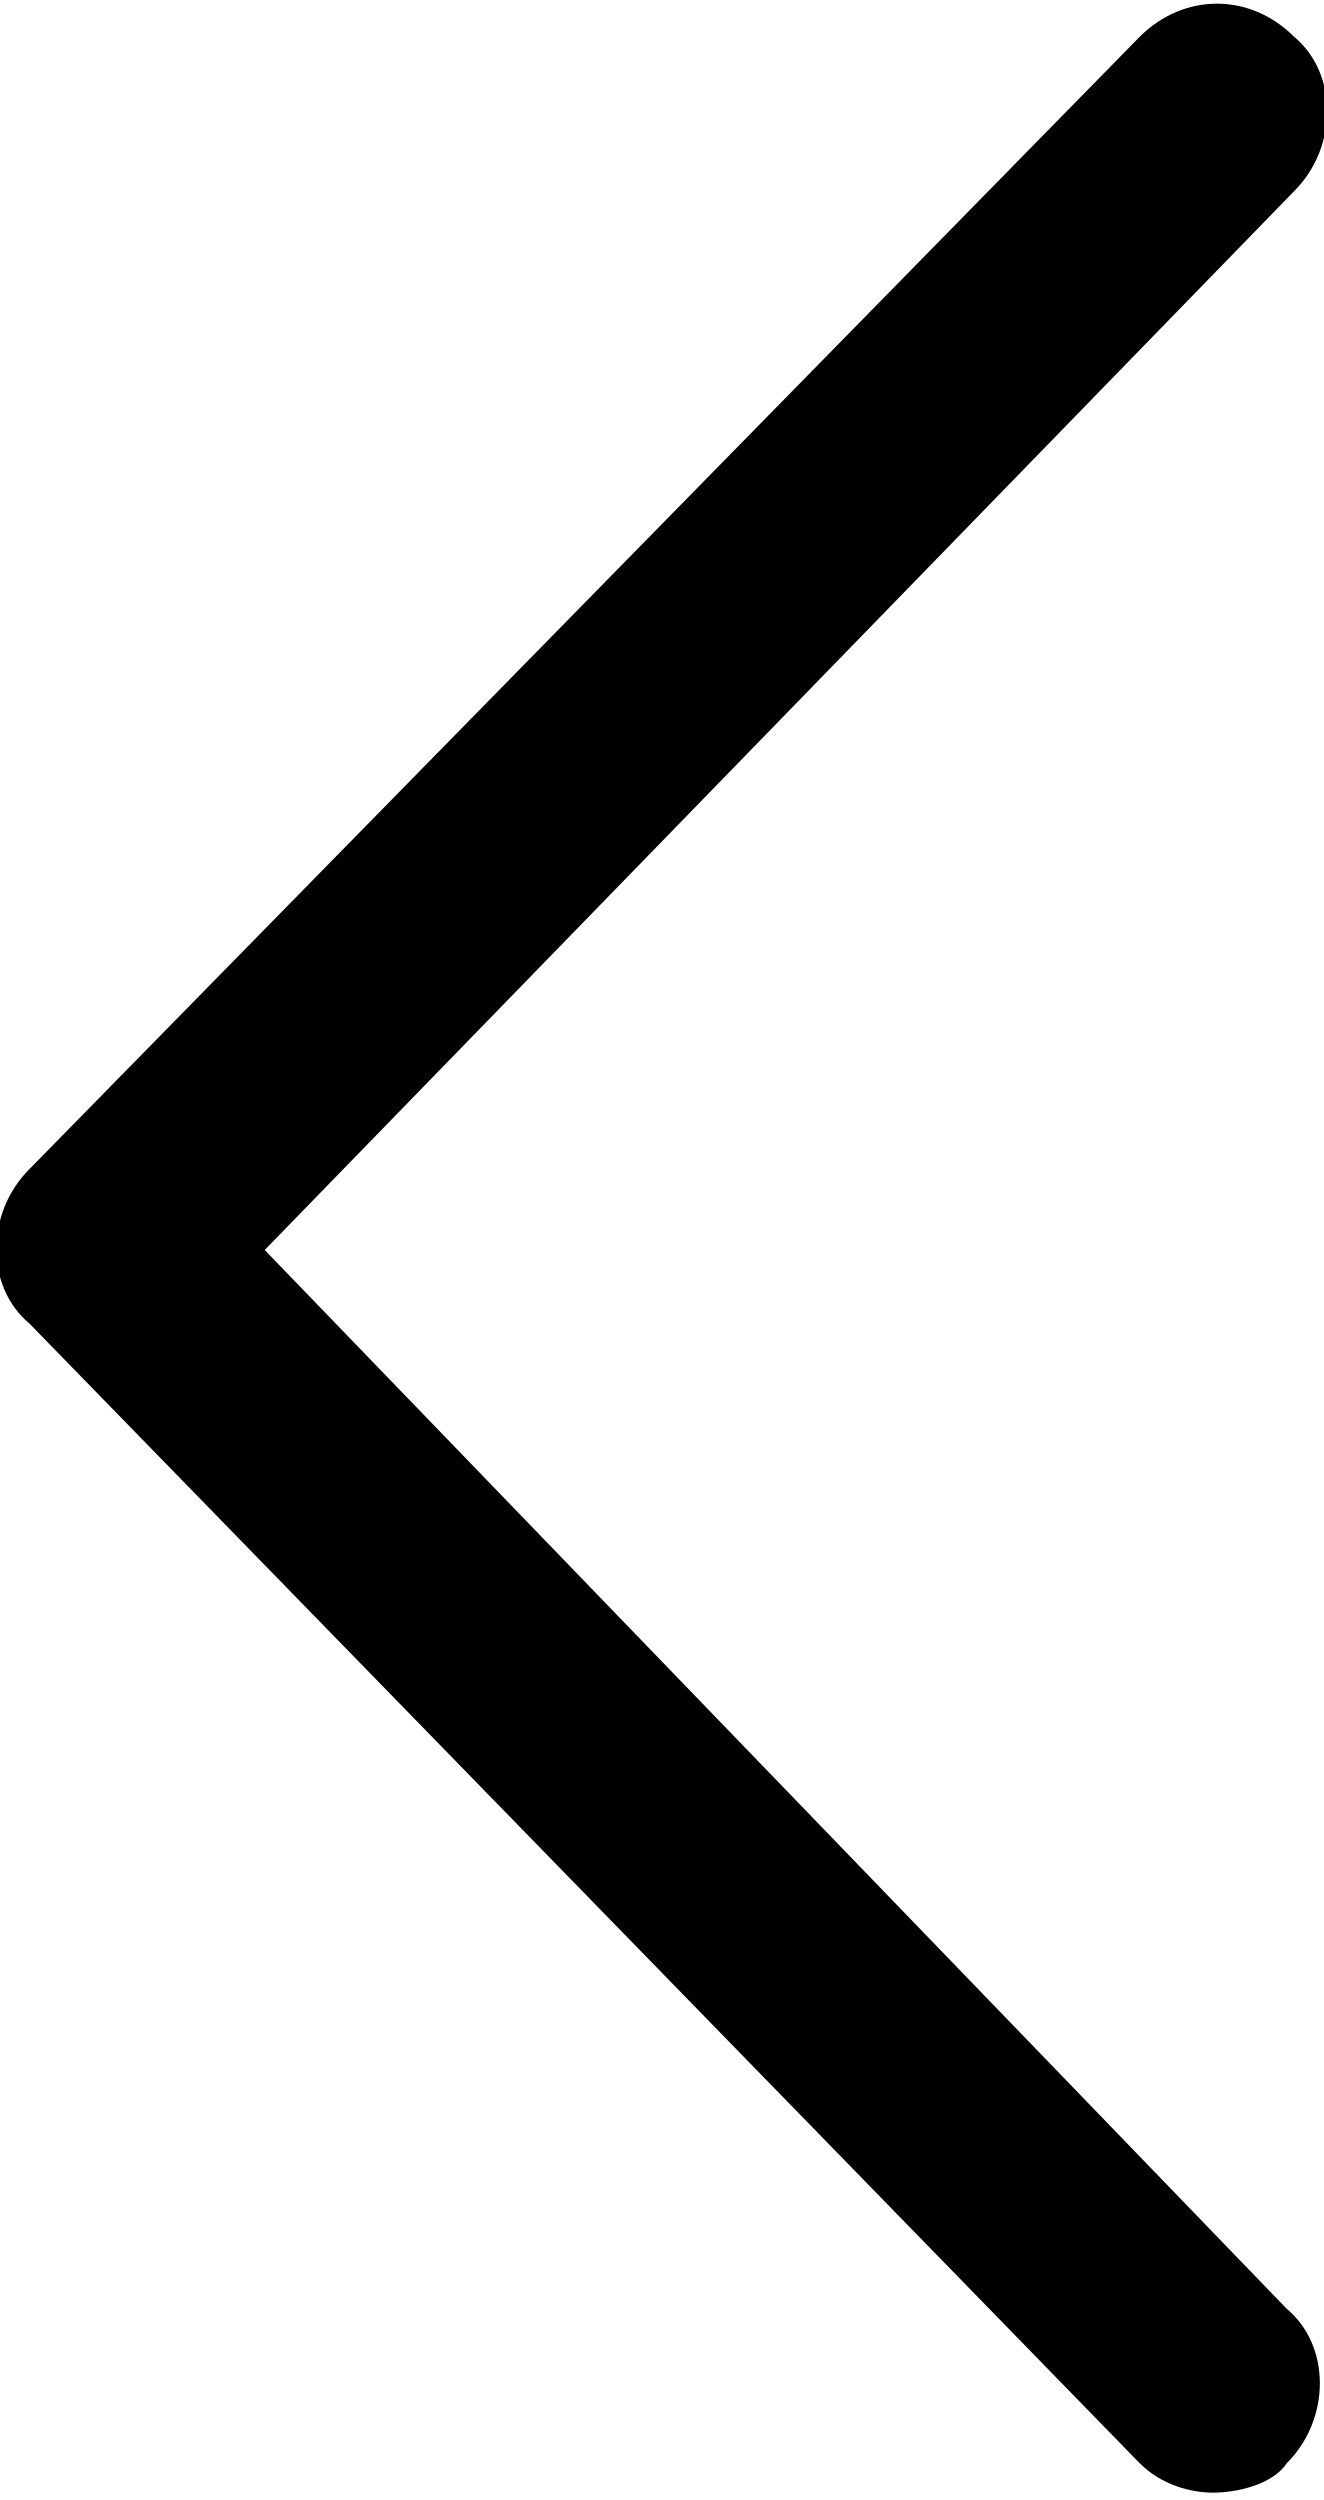
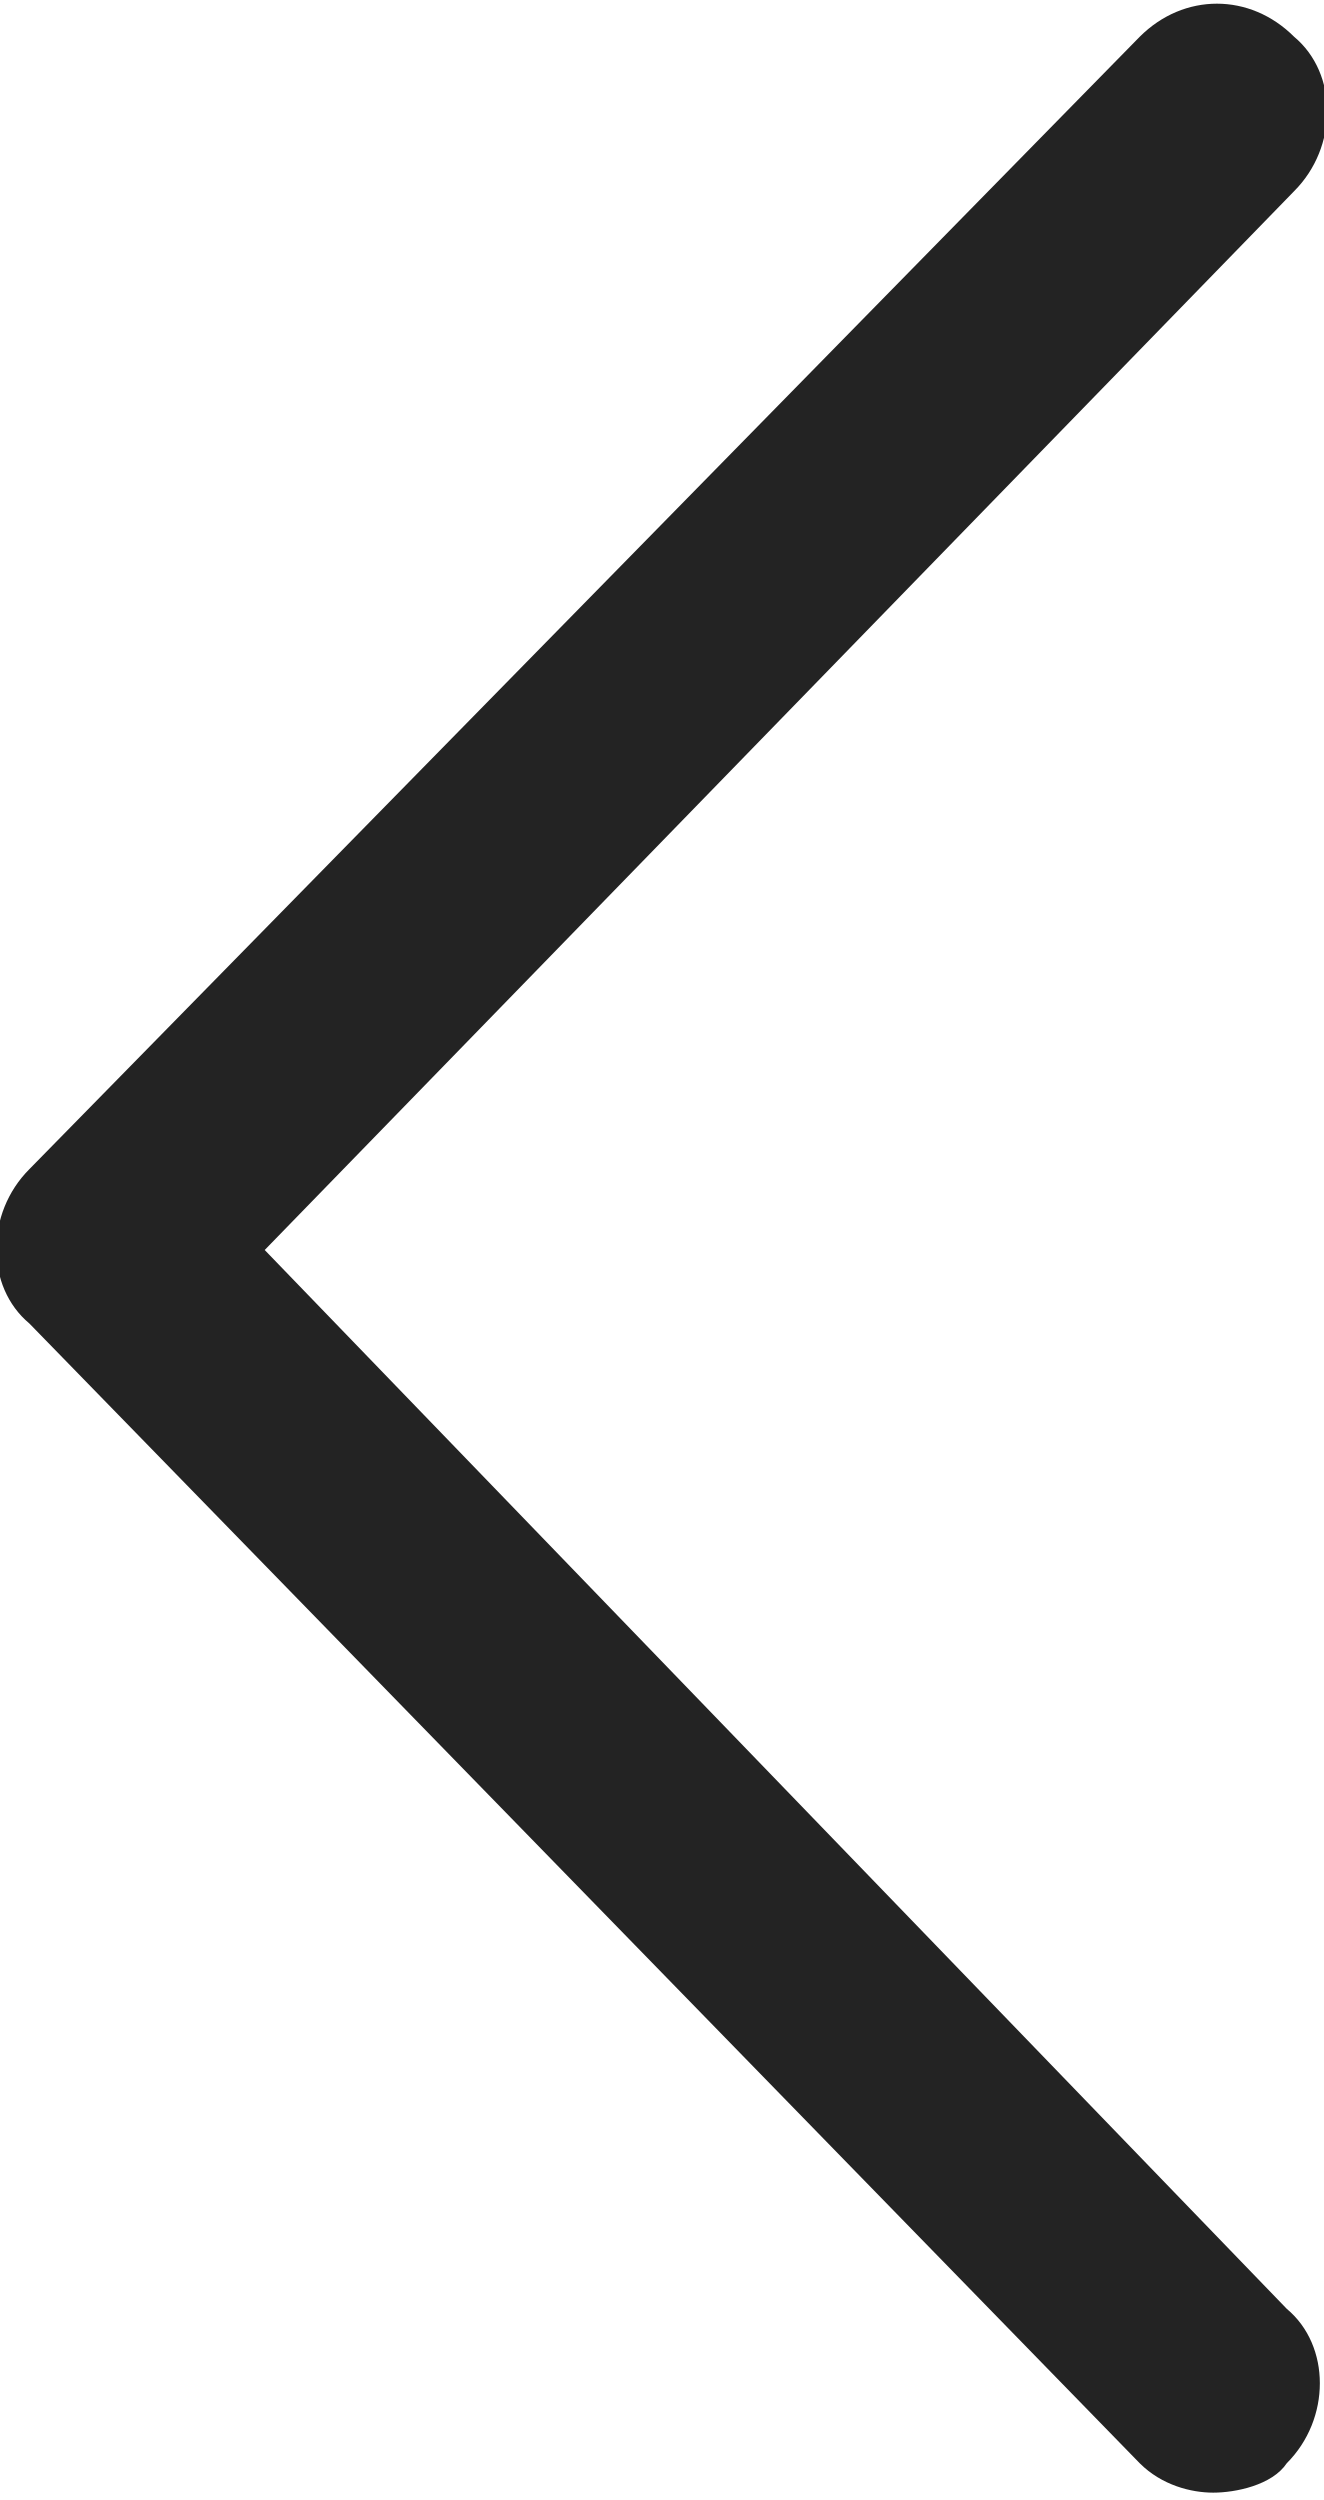
- <svg xmlns="http://www.w3.org/2000/svg" version="1.1" id="Layer_1" x="0px" y="0px" viewBox="0 0 18 34" style="enable-background:new 0 0 18 34;" xml:space="preserve">
-   <path d="M3.6,17l14-14.4c0.6-0.6,0.6-1.6,0-2.1c-0.6-0.6-1.5-0.6-2.1,0L0.4,15.9c-0.6,0.6-0.6,1.6,0,2.1l15.1,15.5   c0.3,0.3,0.7,0.4,1,0.4s0.8-0.1,1-0.4c0.6-0.6,0.6-1.6,0-2.1L3.6,17z" />
+ <svg xmlns="http://www.w3.org/2000/svg" viewBox="0 0 18 34" fill="#232323">
+   <path d="M3.6 17l14-14.4c.6-.6.6-1.6 0-2.1-.6-.6-1.5-.6-2.1 0L.4 15.9c-.6.6-.6 1.6 0 2.1l15.1 15.5c.3.3.7.4 1 .4s.8-.1 1-.4c.6-.6.6-1.6 0-2.1L3.6 17z" />
</svg>
